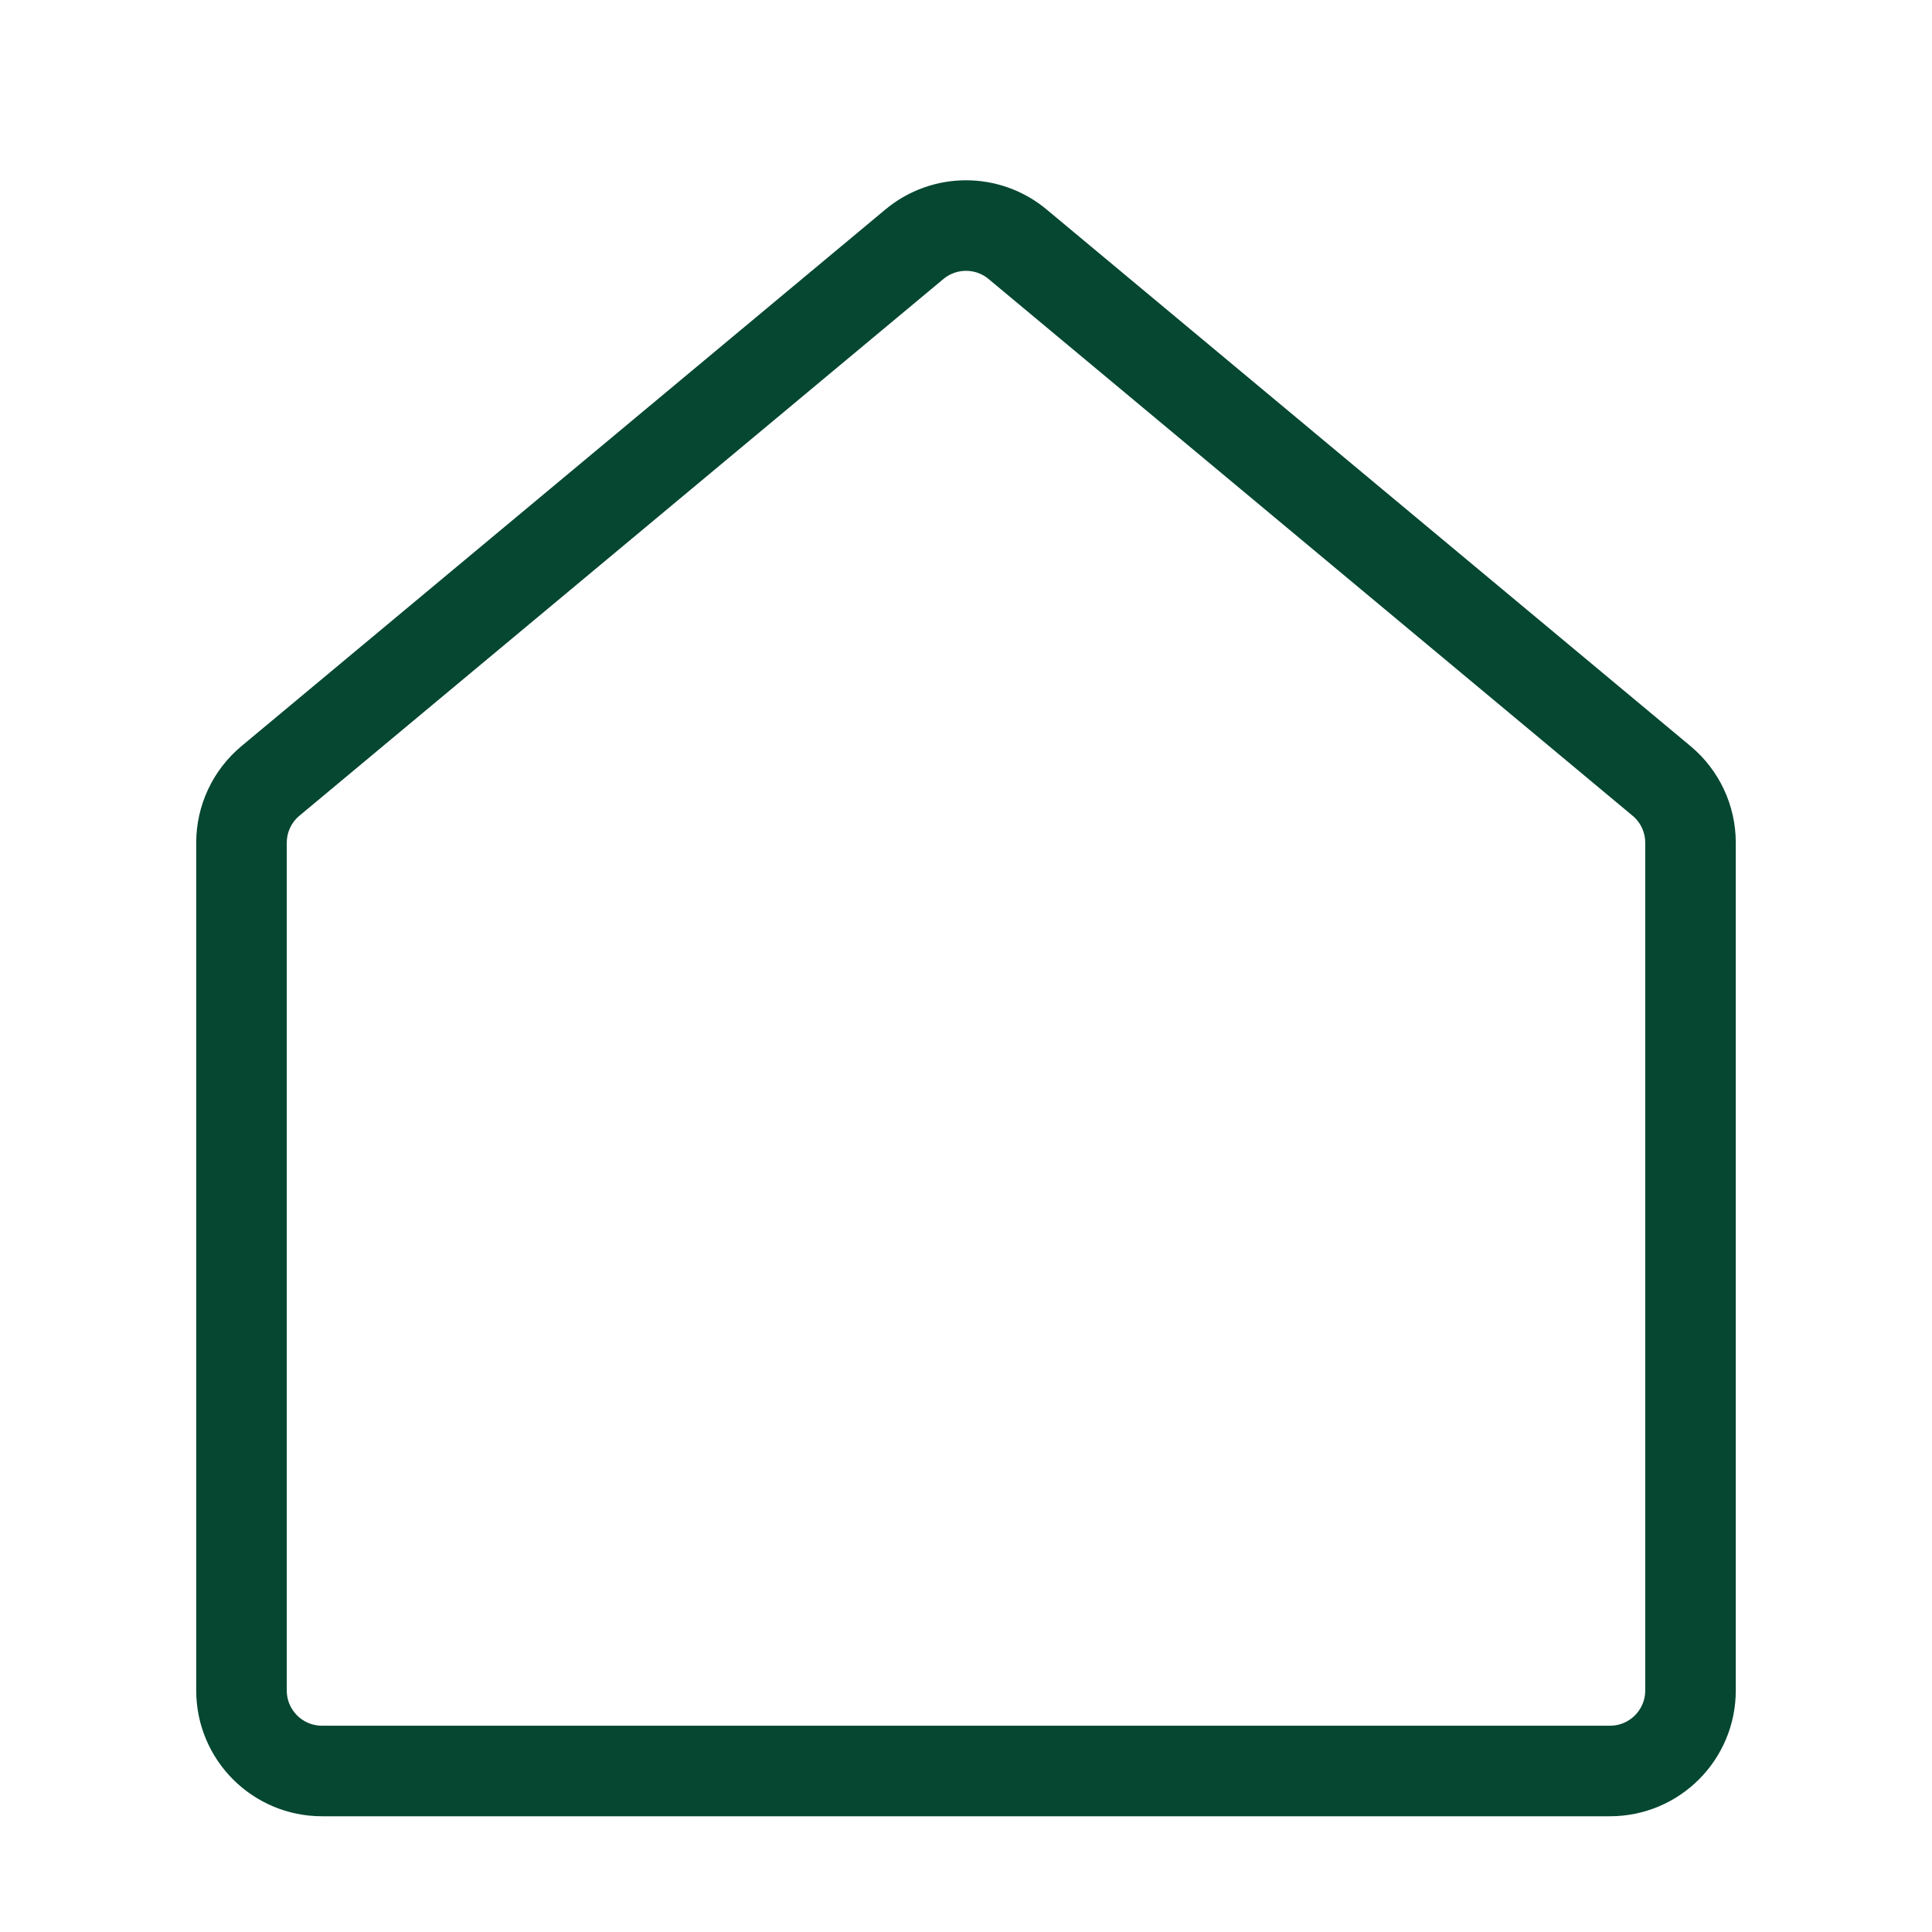
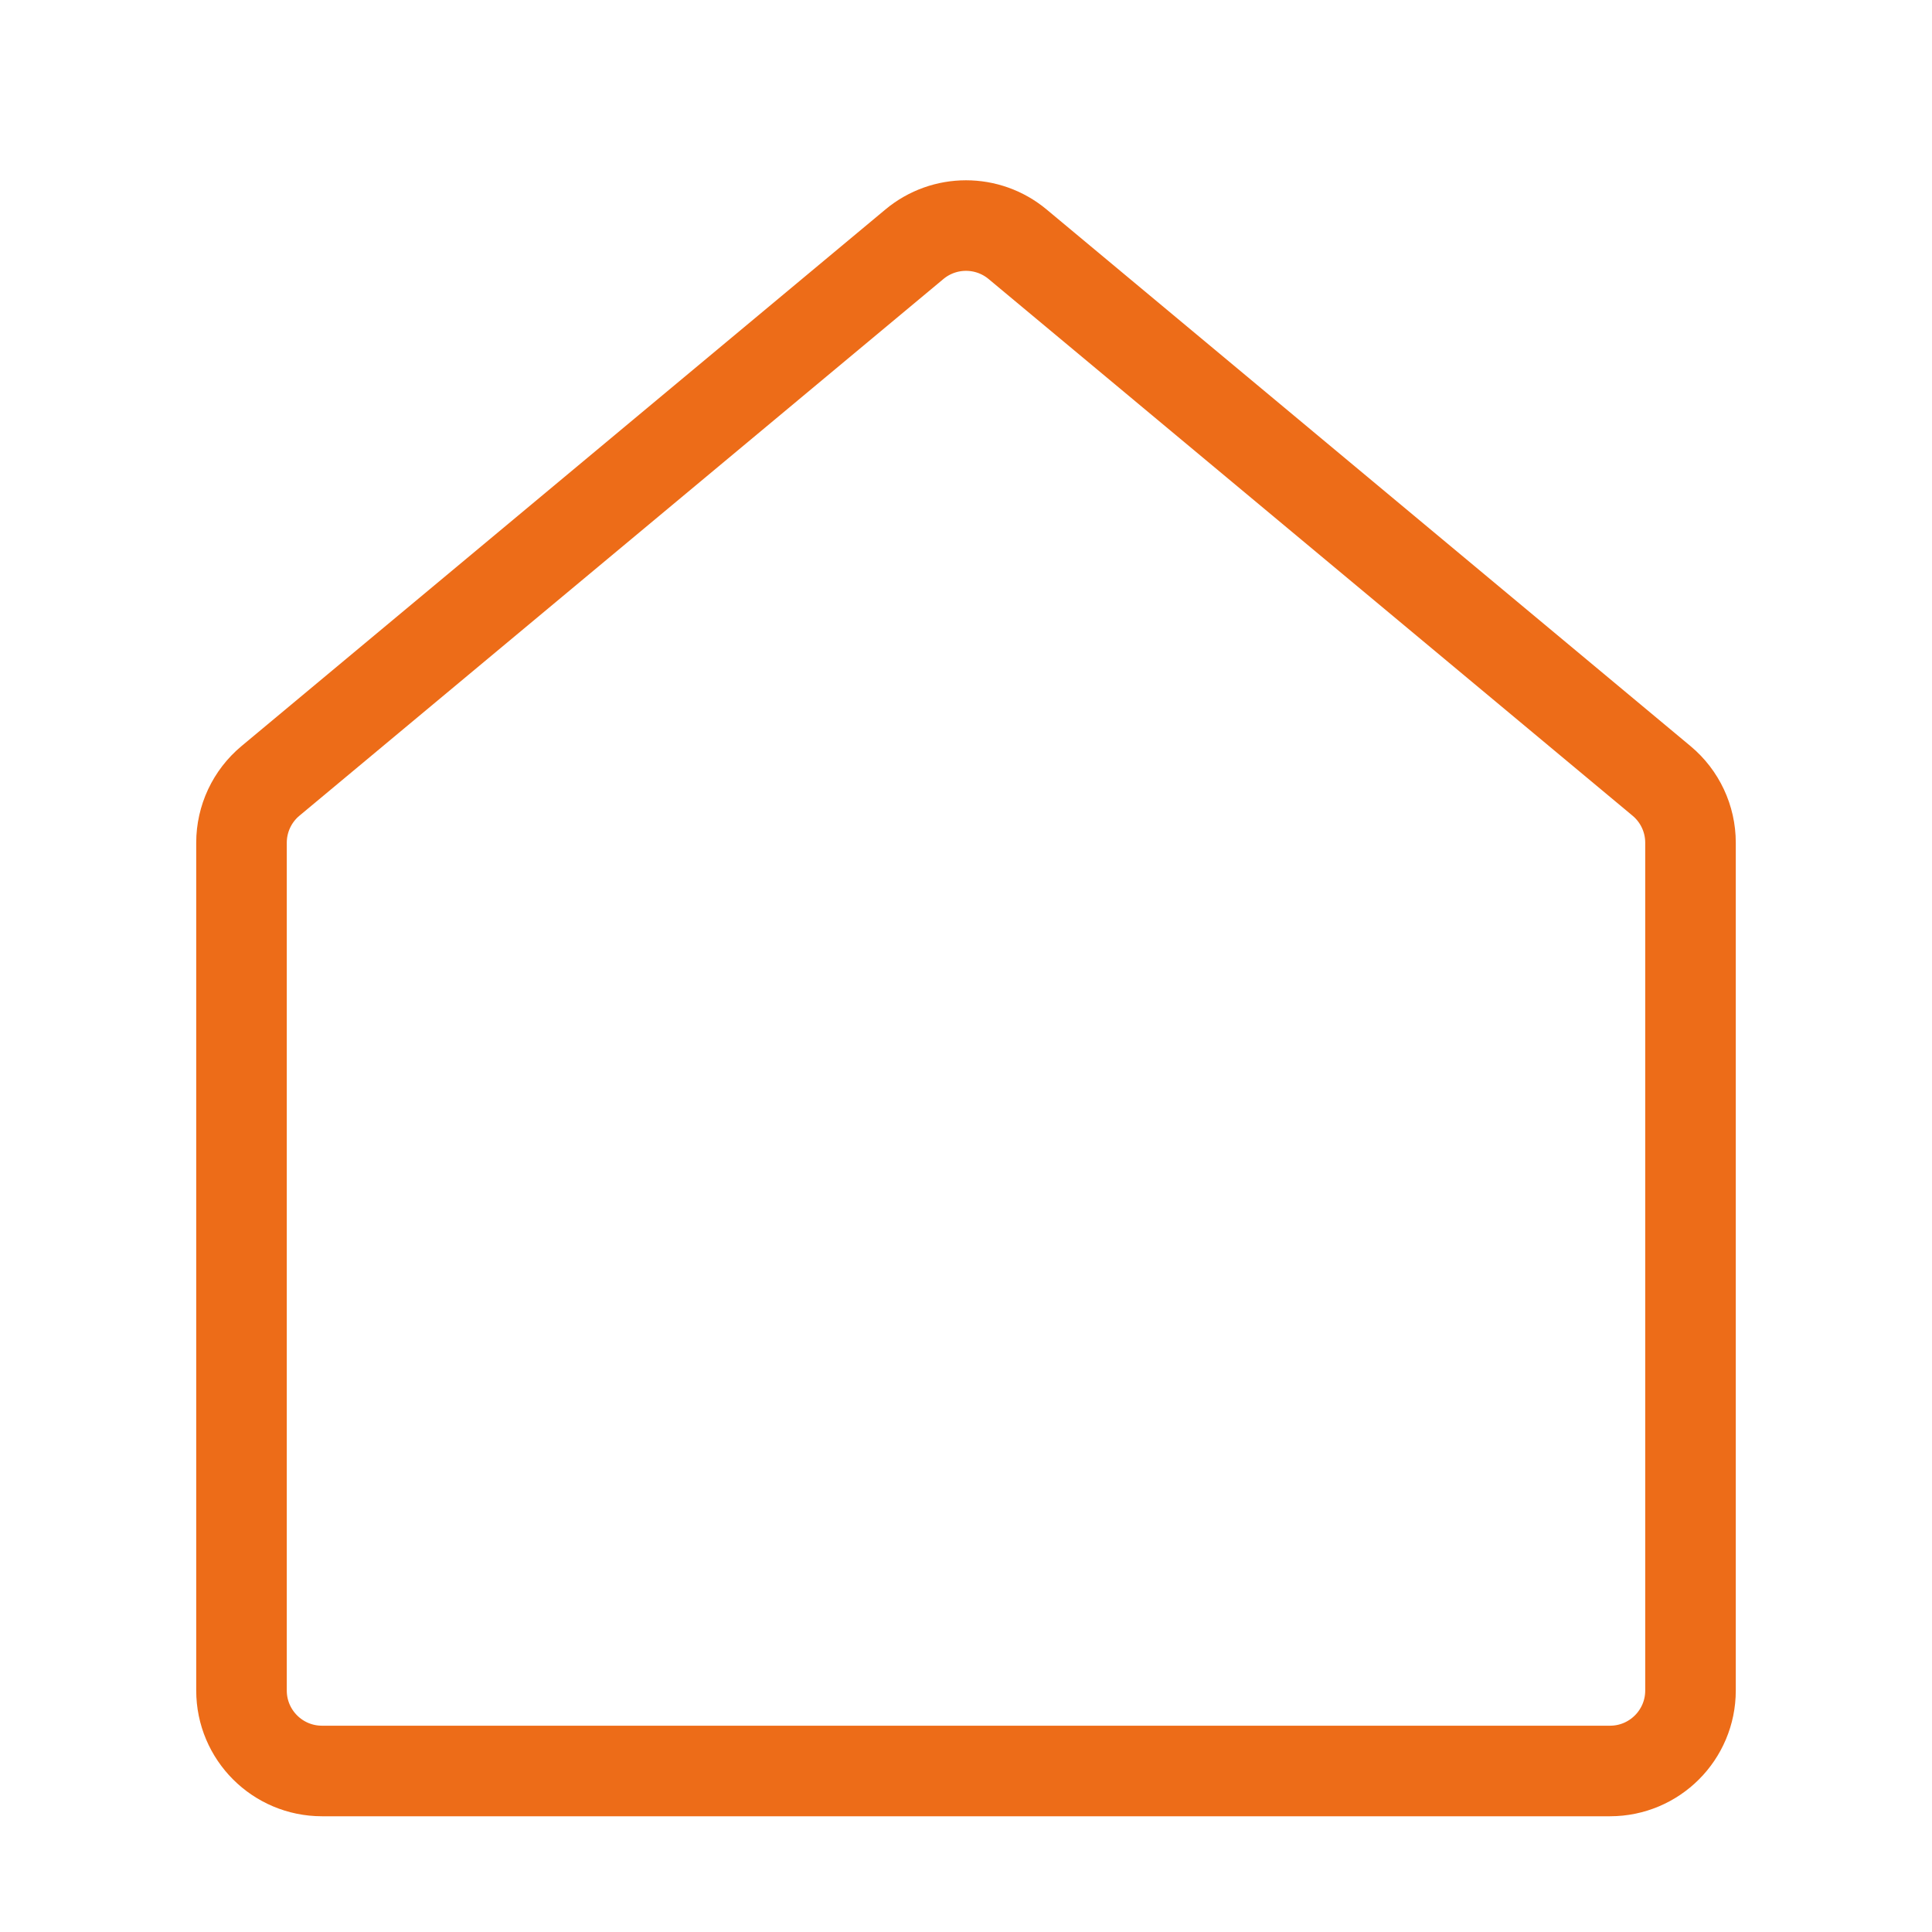
<svg xmlns="http://www.w3.org/2000/svg" width="32" height="32" viewBox="0 0 32 32" fill="none">
  <g id="Property Icons">
-     <path id="Rectangle 11" d="M4 13.958C4 13.562 4.176 13.187 4.48 12.934L15.146 4.045C15.641 3.633 16.359 3.633 16.854 4.045L27.52 12.934C27.824 13.187 28 13.562 28 13.958V28C28 28.736 27.403 29.333 26.667 29.333H5.333C4.597 29.333 4 28.736 4 28V13.958Z" stroke="#054731" stroke-width="1.5" />
+     <path id="Rectangle 11" d="M4 13.958C4 13.562 4.176 13.187 4.48 12.934L15.146 4.045C15.641 3.633 16.359 3.633 16.854 4.045L27.52 12.934C27.824 13.187 28 13.562 28 13.958V28C28 28.736 27.403 29.333 26.667 29.333H5.333C4.597 29.333 4 28.736 4 28V13.958Z" stroke="#ED6C18" stroke-width="1.5" />
  </g>
</svg>
